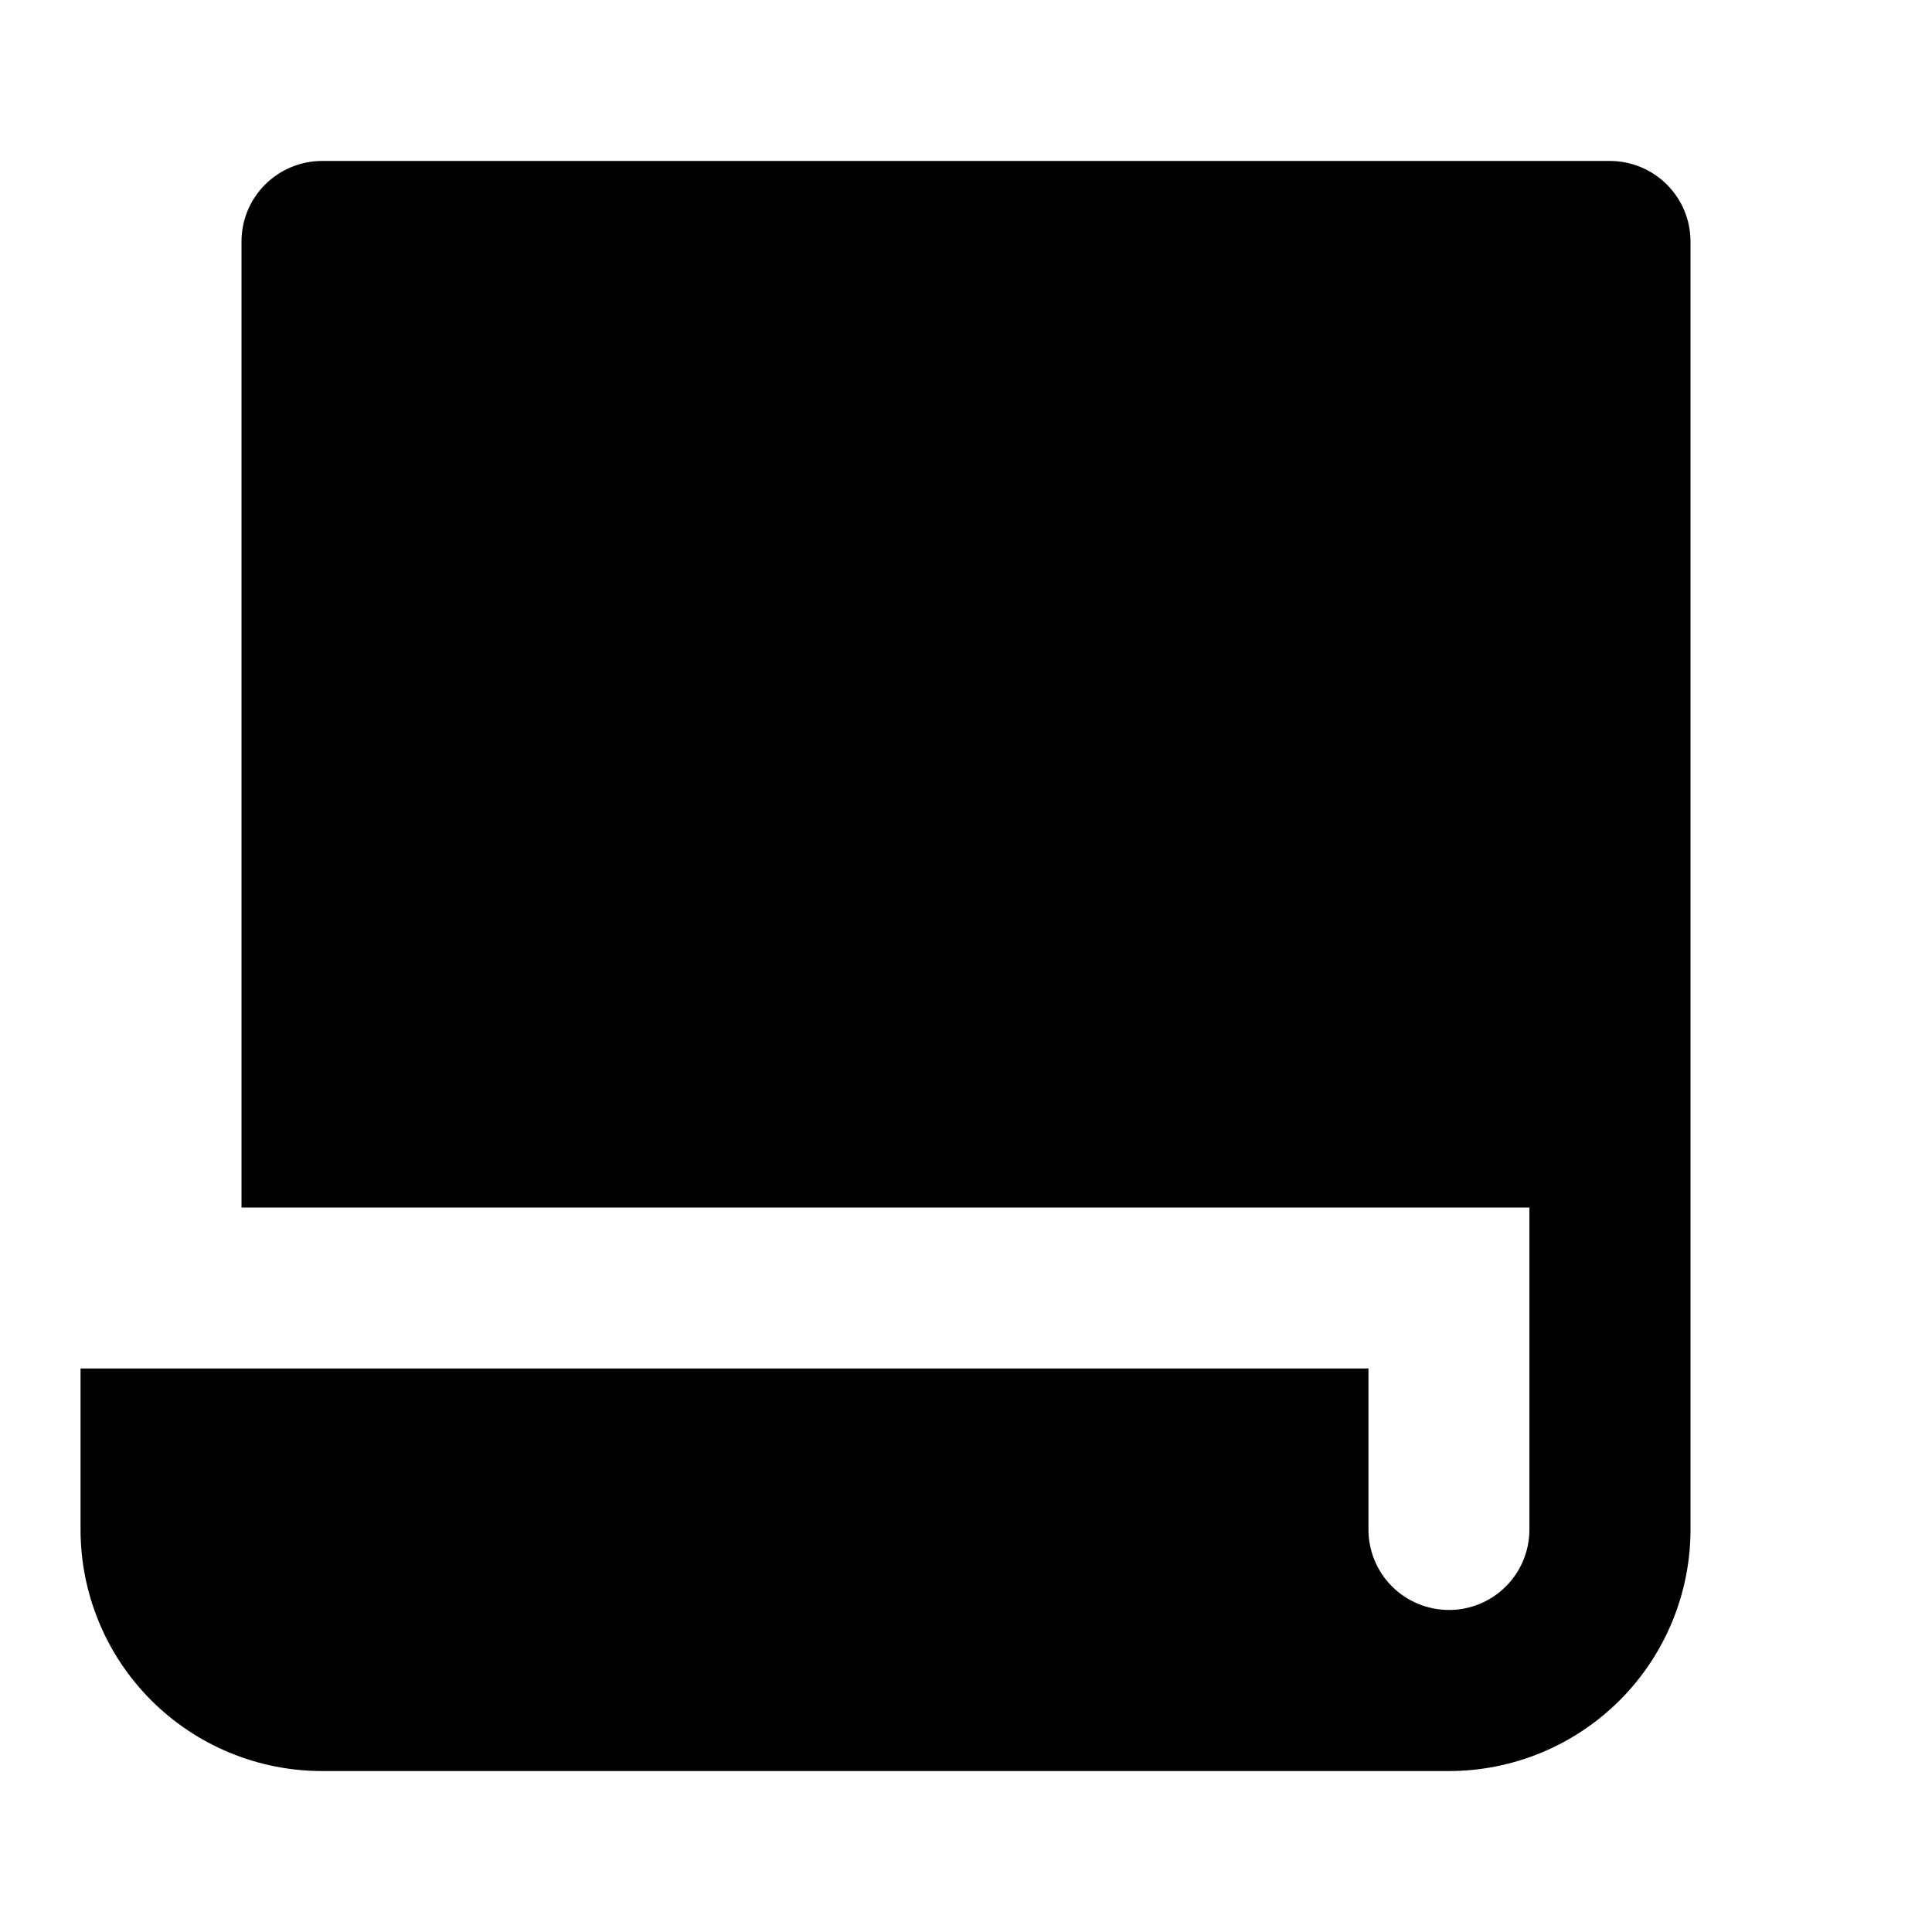
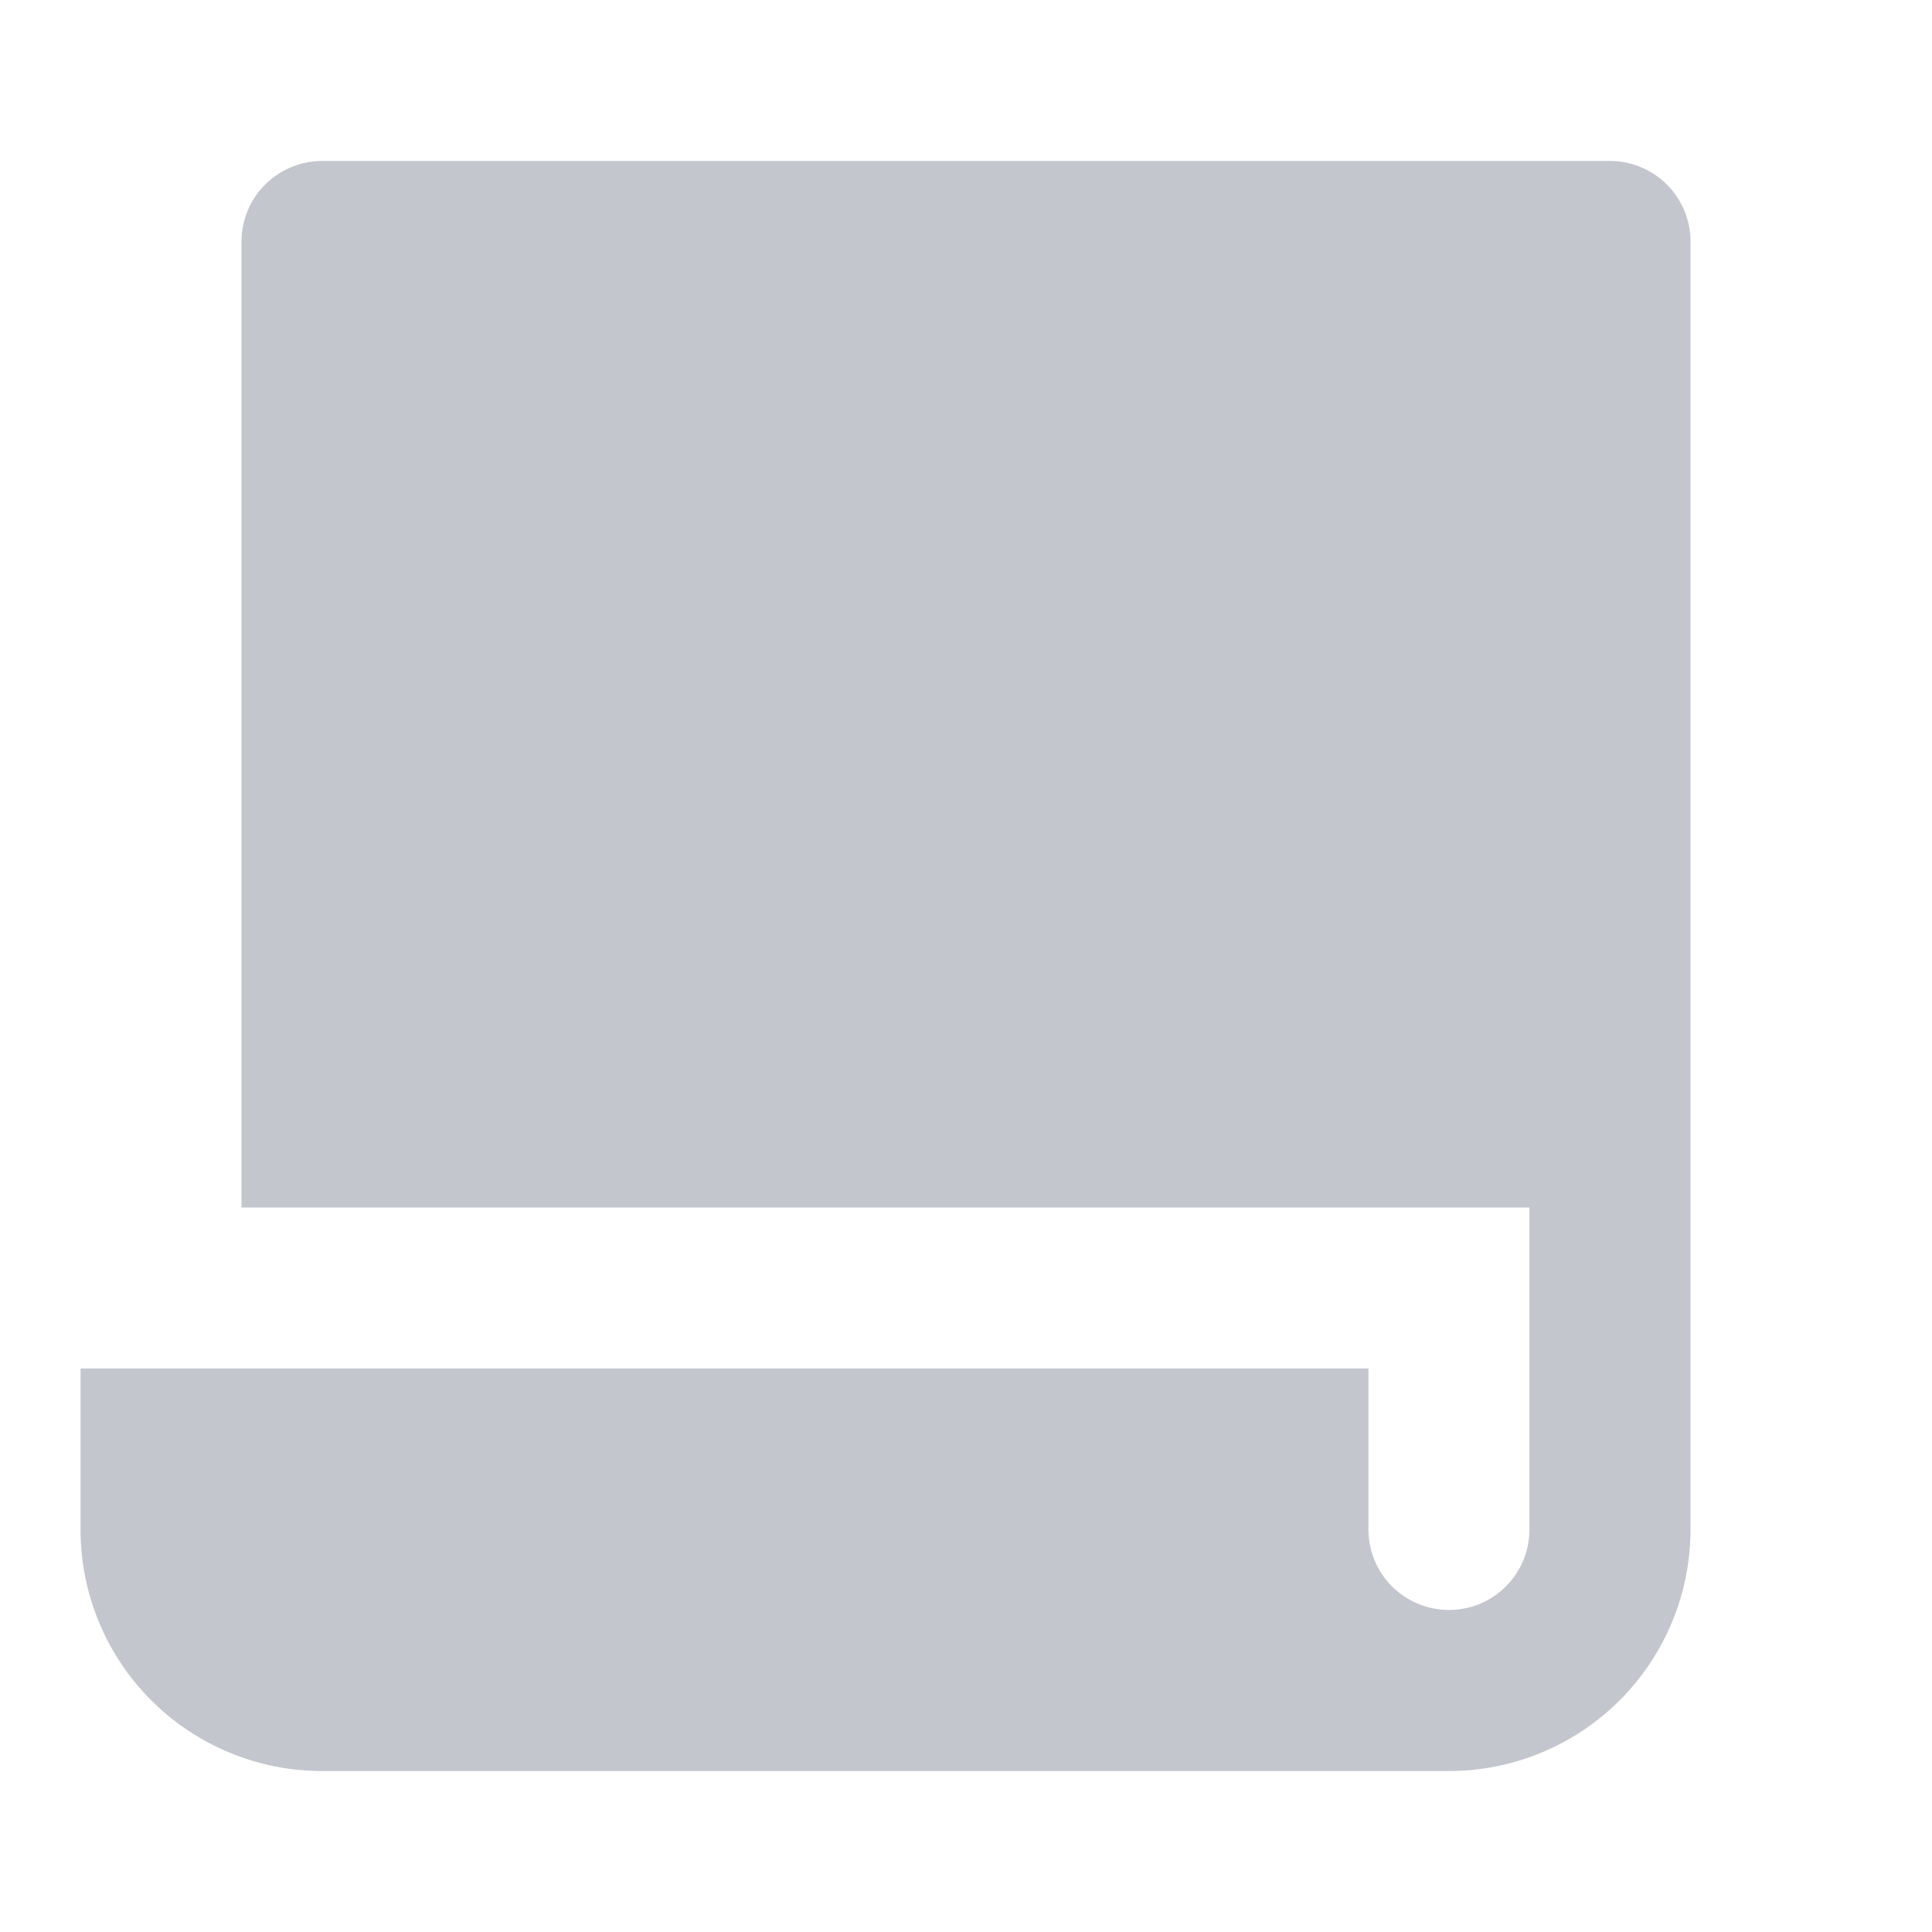
<svg xmlns="http://www.w3.org/2000/svg" viewBox="0 0 16 16">
-   <path d="M2 10V2C2 1.823 2.07 1.654 2.195 1.529C2.32 1.404 2.49 1.333 2.667 1.333H13.333C13.51 1.333 13.68 1.404 13.805 1.529C13.93 1.654 14 1.823 14 2V12.667C14 13.197 13.789 13.706 13.414 14.081C13.039 14.456 12.53 14.667 12 14.667H2.667C2.136 14.667 1.627 14.456 1.252 14.081C0.877 13.706 0.667 13.197 0.667 12.667V11.333H11.333V12.667C11.333 12.844 11.403 13.013 11.528 13.138C11.653 13.263 11.823 13.333 12 13.333C12.177 13.333 12.346 13.263 12.471 13.138C12.596 13.013 12.666 12.844 12.666 12.667V10H2Z" />
+   <path d="M2 10V2C2 1.823 2.07 1.654 2.195 1.529C2.32 1.404 2.49 1.333 2.667 1.333H13.333C13.51 1.333 13.68 1.404 13.805 1.529C13.93 1.654 14 1.823 14 2V12.667C14 13.197 13.789 13.706 13.414 14.081C13.039 14.456 12.53 14.667 12 14.667H2.667C2.136 14.667 1.627 14.456 1.252 14.081C0.877 13.706 0.667 13.197 0.667 12.667V11.333H11.333V12.667C11.333 12.844 11.403 13.013 11.528 13.138C11.653 13.263 11.823 13.333 12 13.333C12.177 13.333 12.346 13.263 12.471 13.138C12.596 13.013 12.666 12.844 12.666 12.667V10H2Z" fill="#C3C6CD" />
</svg>
